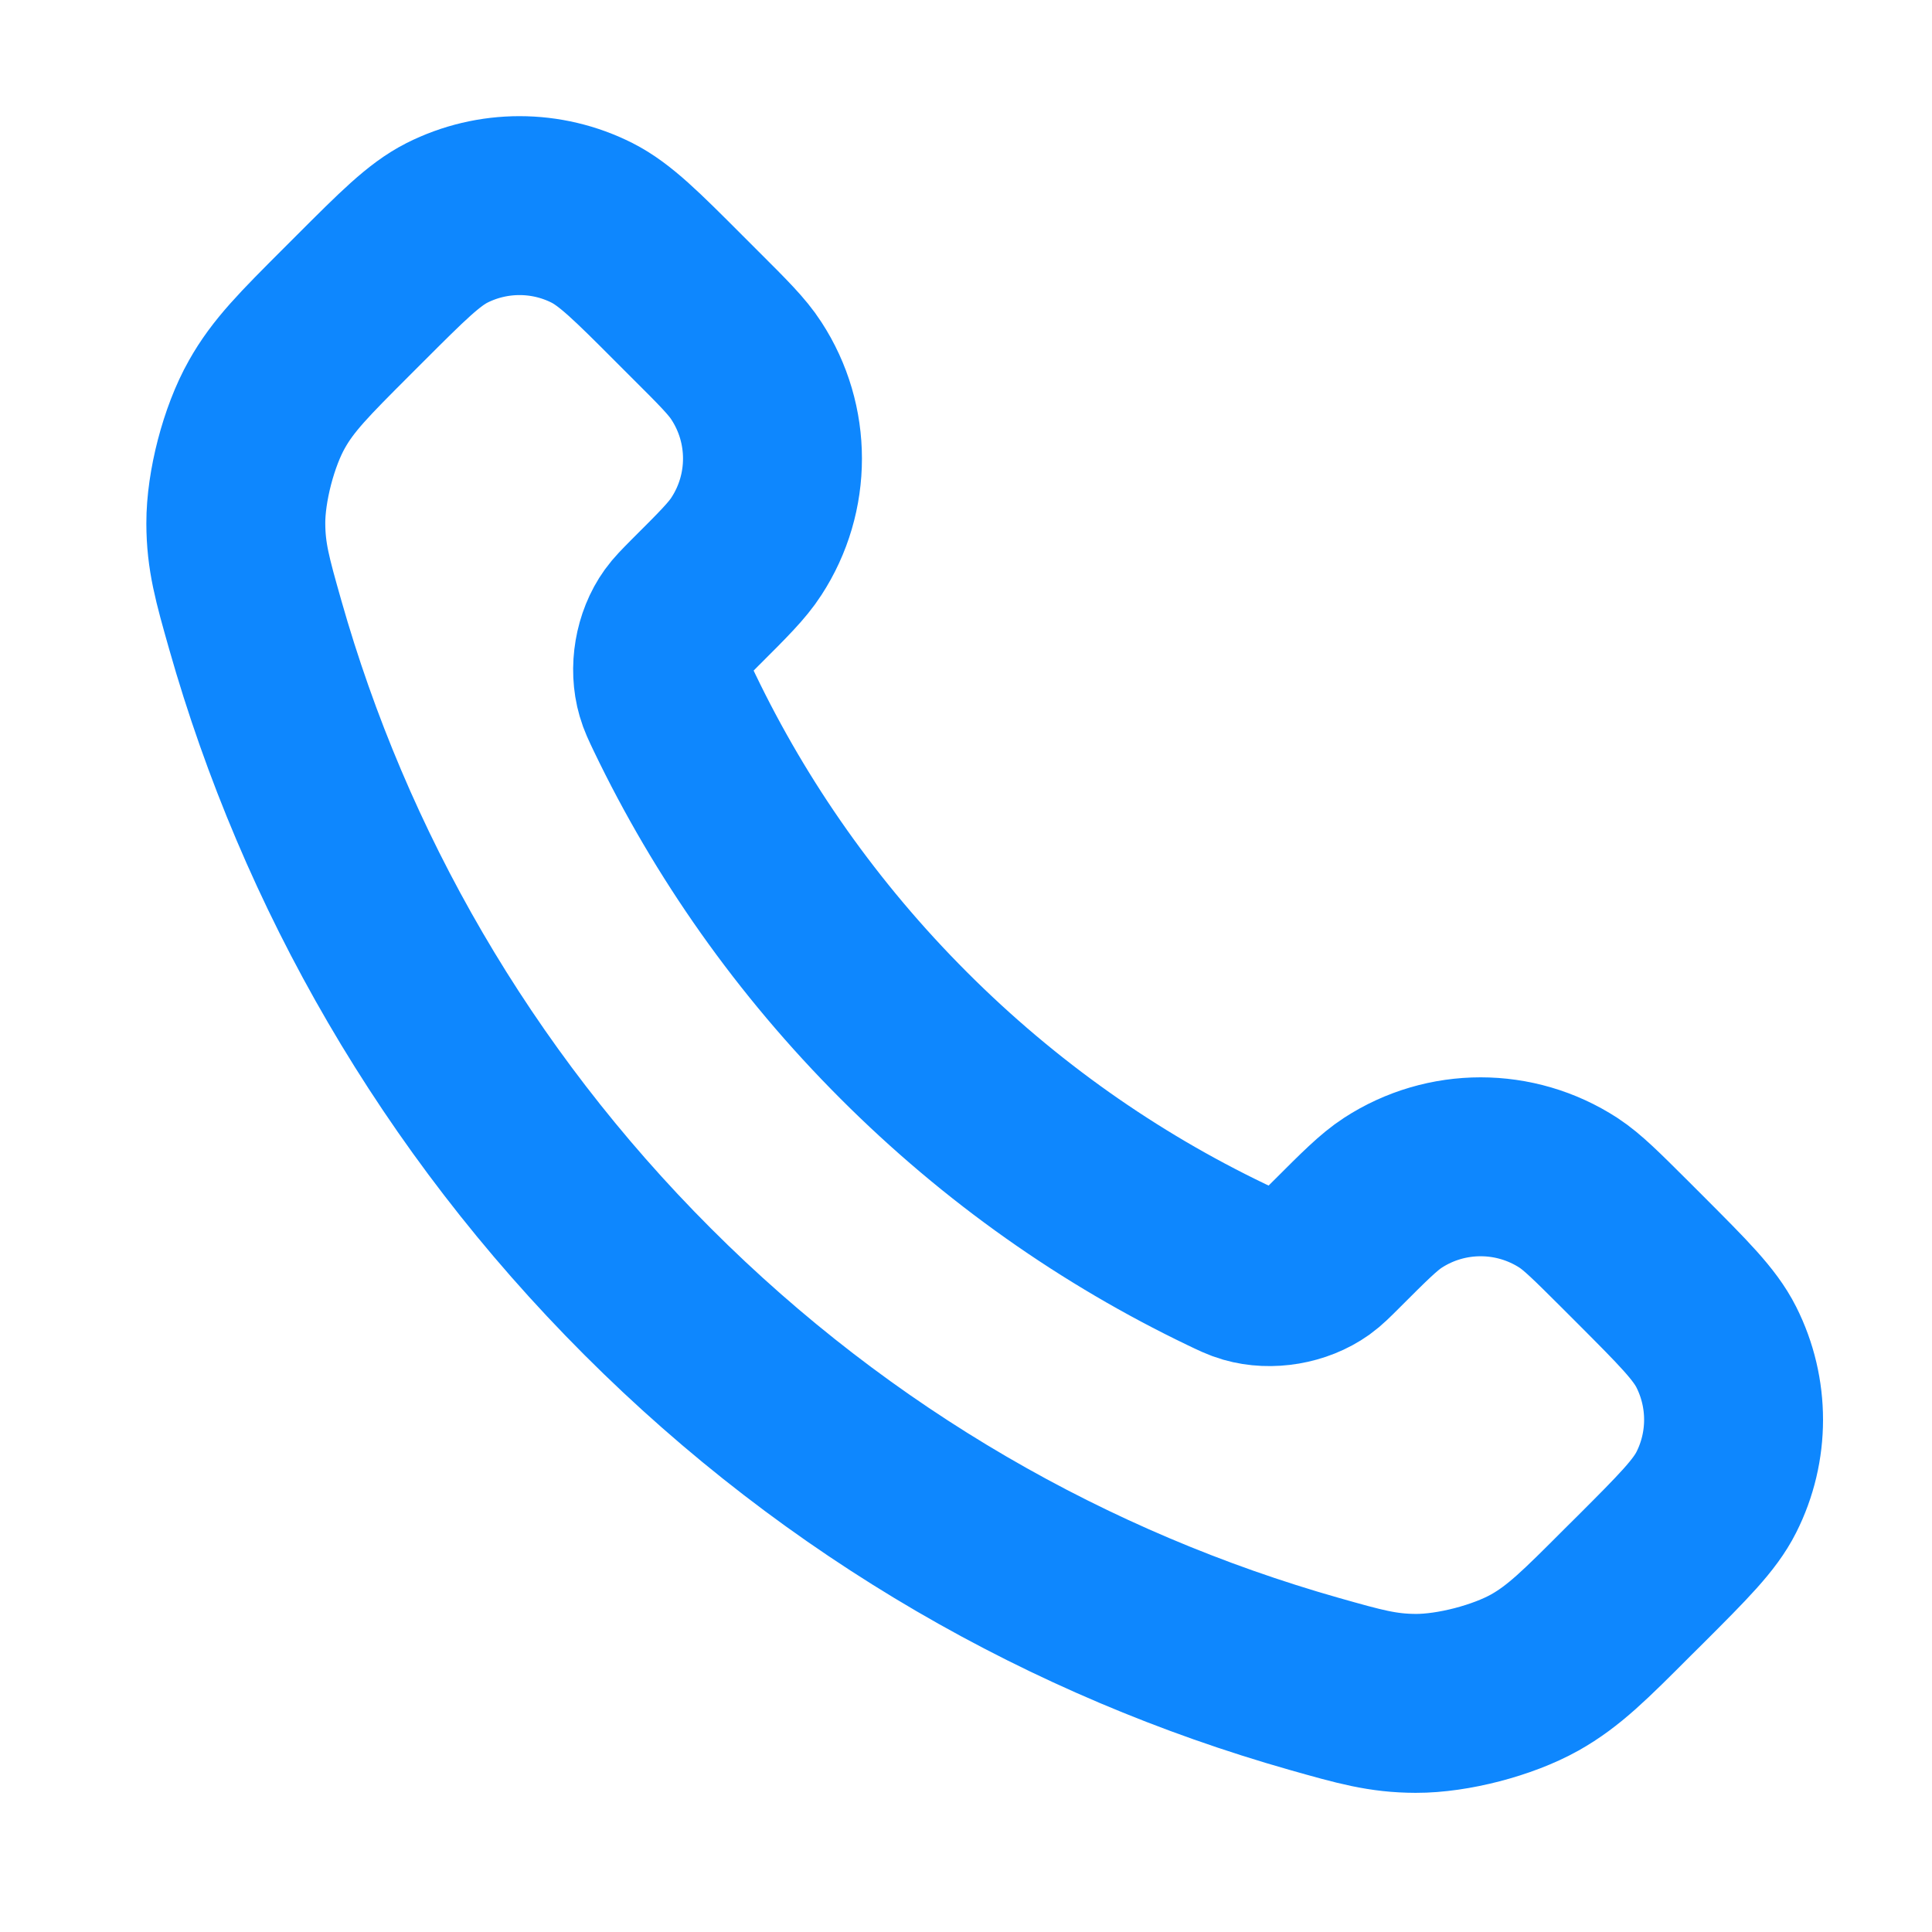
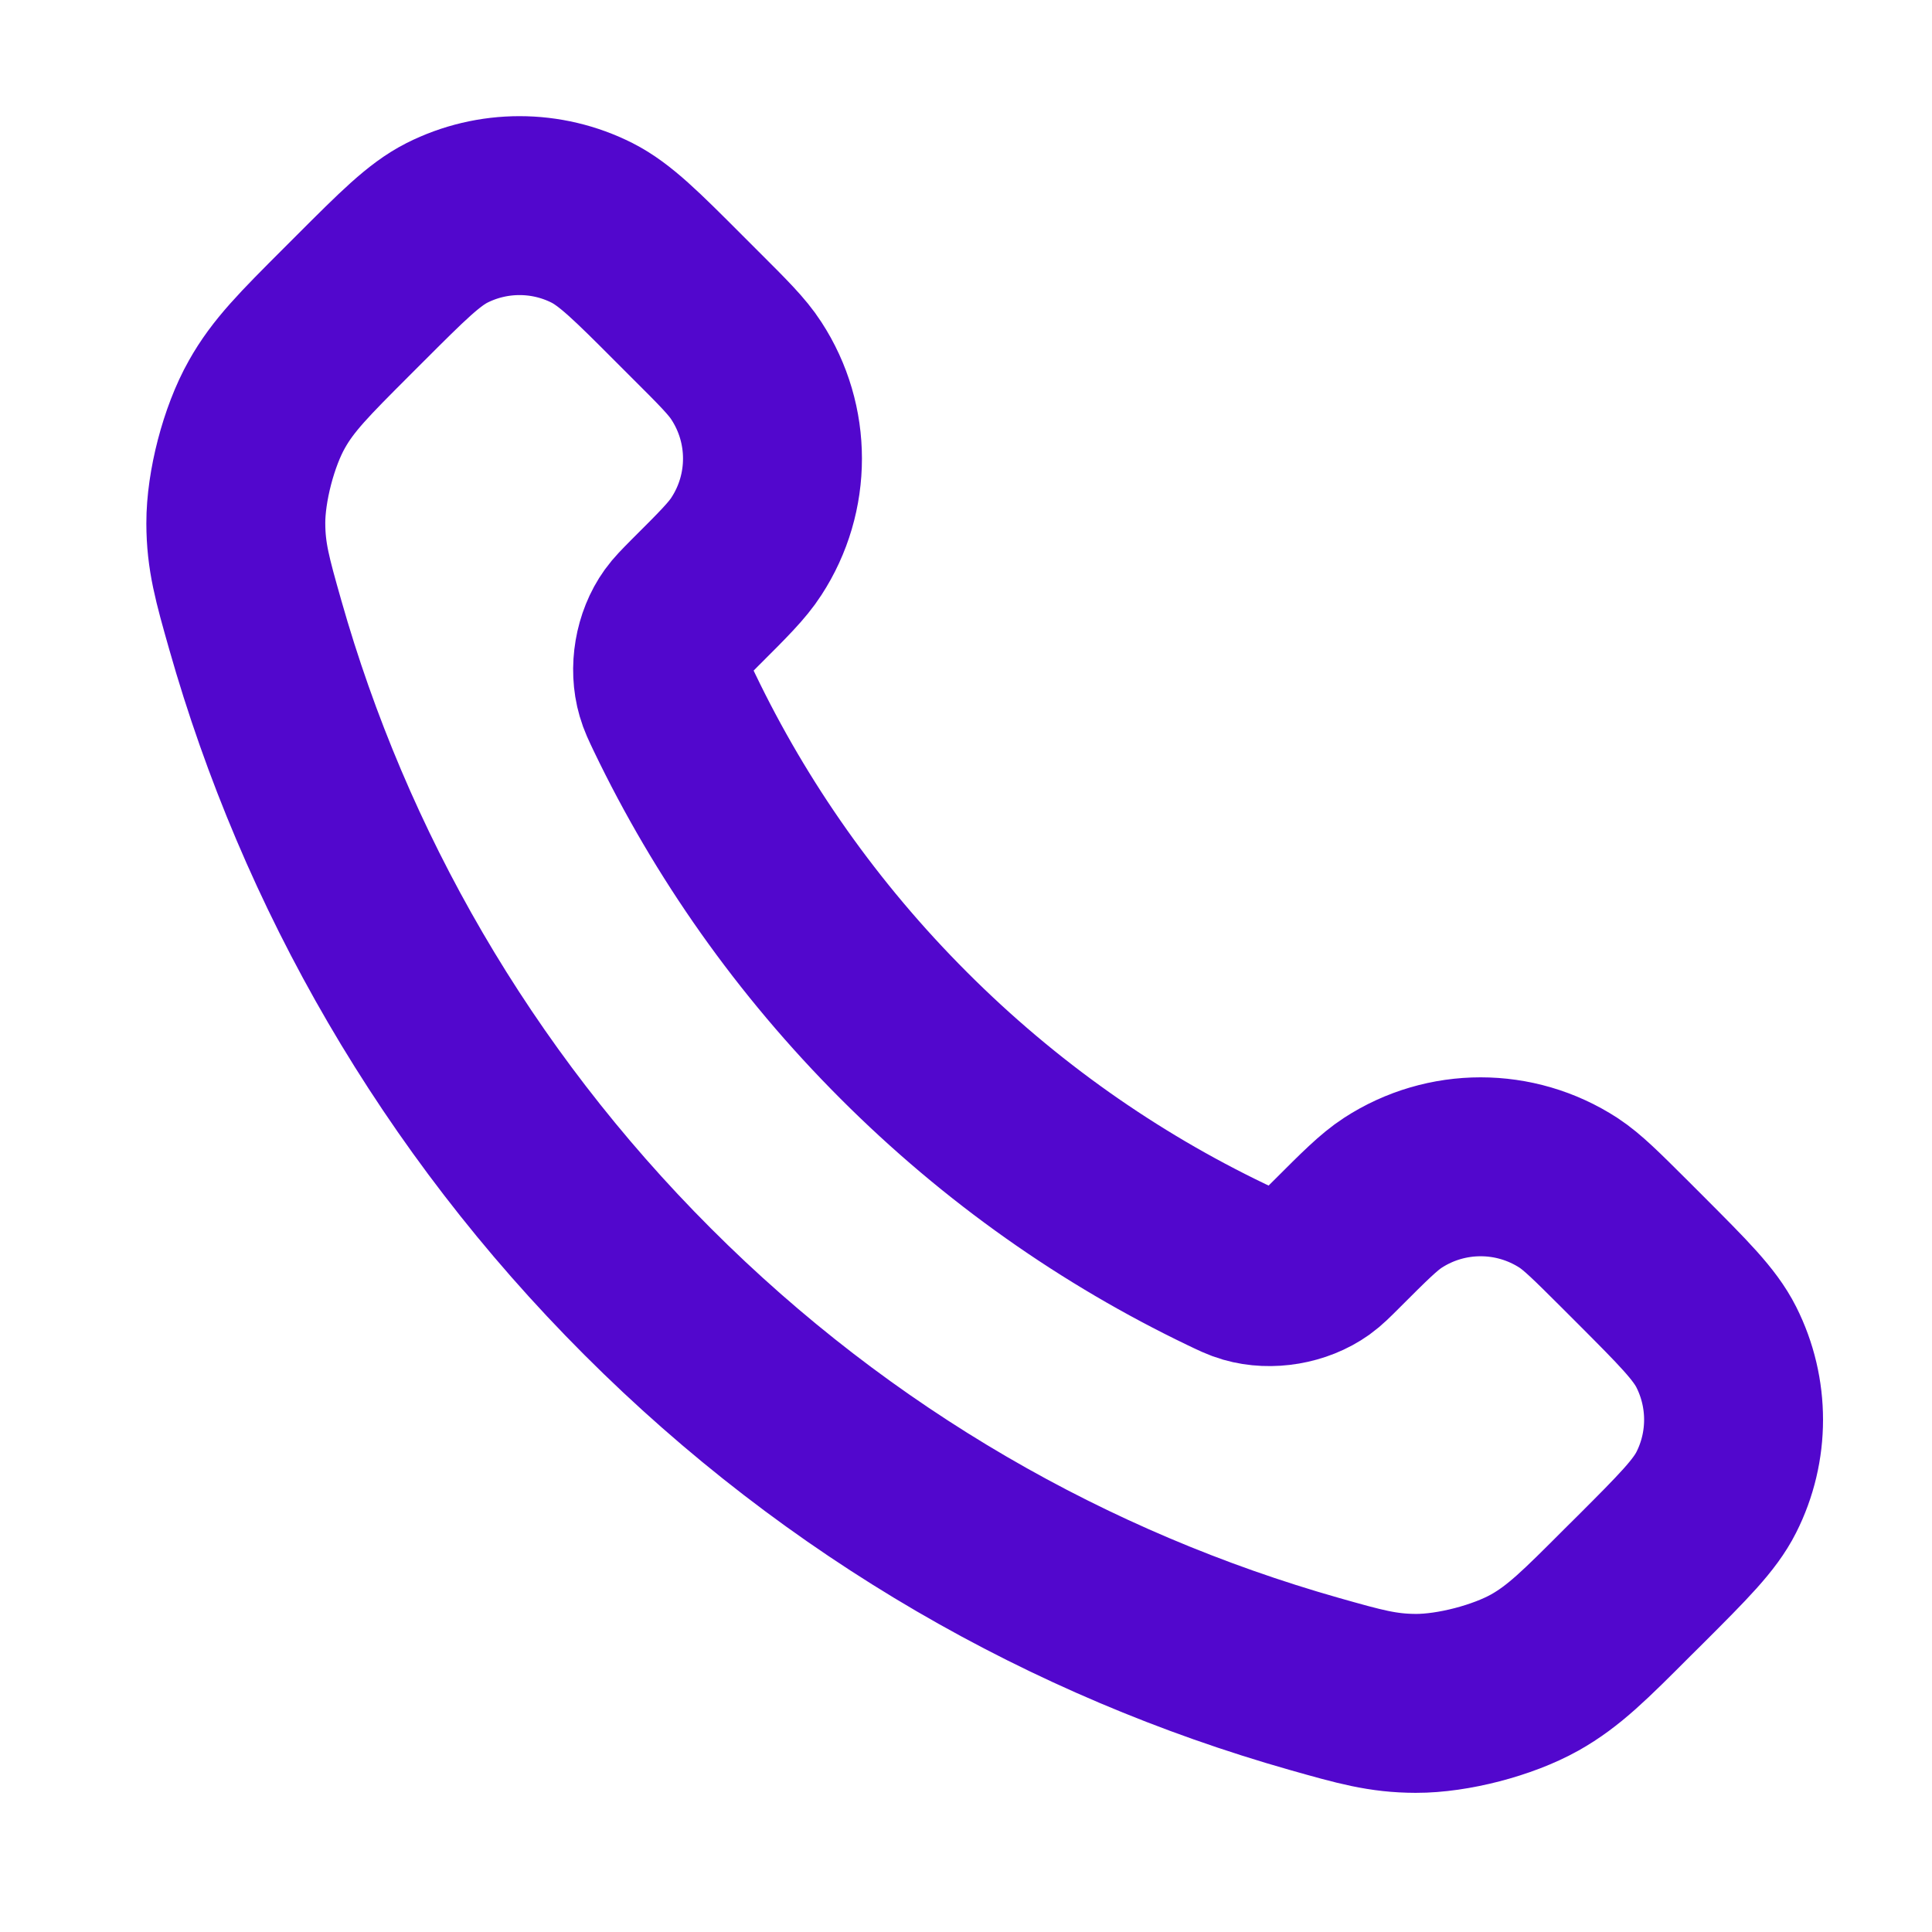
<svg xmlns="http://www.w3.org/2000/svg" width="18" height="18" viewBox="0 0 18 18" fill="none">
-   <path d="M6.285 6.64C6.807 7.727 7.519 8.746 8.42 9.647C9.321 10.549 10.34 11.26 11.427 11.782C11.521 11.827 11.568 11.85 11.627 11.867C11.837 11.928 12.095 11.884 12.273 11.757C12.323 11.721 12.366 11.678 12.452 11.592C12.714 11.33 12.845 11.199 12.977 11.113C13.474 10.79 14.115 10.79 14.613 11.113C14.744 11.199 14.875 11.33 15.138 11.592L15.284 11.738C15.682 12.137 15.882 12.336 15.99 12.55C16.205 12.976 16.205 13.479 15.99 13.904C15.882 14.118 15.682 14.318 15.284 14.716L15.165 14.834C14.768 15.232 14.57 15.43 14.3 15.582C14 15.75 13.535 15.871 13.191 15.87C12.881 15.869 12.67 15.809 12.246 15.689C9.971 15.043 7.824 13.825 6.034 12.034C4.243 10.243 3.024 8.096 2.378 5.821C2.258 5.398 2.198 5.186 2.197 4.876C2.196 4.533 2.317 4.067 2.486 3.768C2.637 3.498 2.836 3.299 3.233 2.902L3.351 2.784C3.75 2.385 3.949 2.186 4.163 2.077C4.589 1.862 5.092 1.862 5.517 2.077C5.731 2.186 5.931 2.385 6.329 2.784L6.475 2.93C6.738 3.192 6.869 3.323 6.954 3.455C7.278 3.952 7.278 4.593 6.954 5.09C6.869 5.222 6.738 5.353 6.475 5.615C6.39 5.701 6.347 5.744 6.311 5.794C6.183 5.972 6.139 6.23 6.201 6.441C6.218 6.5 6.24 6.546 6.285 6.64Z" stroke="#0E87FE" stroke-width="1.667" stroke-linecap="round" stroke-linejoin="round" />
+   <path d="M6.285 6.64C6.807 7.727 7.519 8.746 8.42 9.647C9.321 10.549 10.34 11.26 11.427 11.782C11.521 11.827 11.568 11.85 11.627 11.867C11.837 11.928 12.095 11.884 12.273 11.757C12.323 11.721 12.366 11.678 12.452 11.592C12.714 11.33 12.845 11.199 12.977 11.113C13.474 10.79 14.115 10.79 14.613 11.113C14.744 11.199 14.875 11.33 15.138 11.592L15.284 11.738C15.682 12.137 15.882 12.336 15.99 12.55C16.205 12.976 16.205 13.479 15.99 13.904C15.882 14.118 15.682 14.318 15.284 14.716L15.165 14.834C14.768 15.232 14.57 15.43 14.3 15.582C14 15.75 13.535 15.871 13.191 15.87C12.881 15.869 12.67 15.809 12.246 15.689C9.971 15.043 7.824 13.825 6.034 12.034C4.243 10.243 3.024 8.096 2.378 5.821C2.258 5.398 2.198 5.186 2.197 4.876C2.196 4.533 2.317 4.067 2.486 3.768C2.637 3.498 2.836 3.299 3.233 2.902L3.351 2.784C3.75 2.385 3.949 2.186 4.163 2.077C4.589 1.862 5.092 1.862 5.517 2.077C5.731 2.186 5.931 2.385 6.329 2.784L6.475 2.93C6.738 3.192 6.869 3.323 6.954 3.455C7.278 3.952 7.278 4.593 6.954 5.09C6.869 5.222 6.738 5.353 6.475 5.615C6.39 5.701 6.347 5.744 6.311 5.794C6.183 5.972 6.139 6.23 6.201 6.441C6.218 6.5 6.24 6.546 6.285 6.64Z" stroke="#5207CD" stroke-width="1.667" stroke-linecap="round" stroke-linejoin="round" />
</svg>
